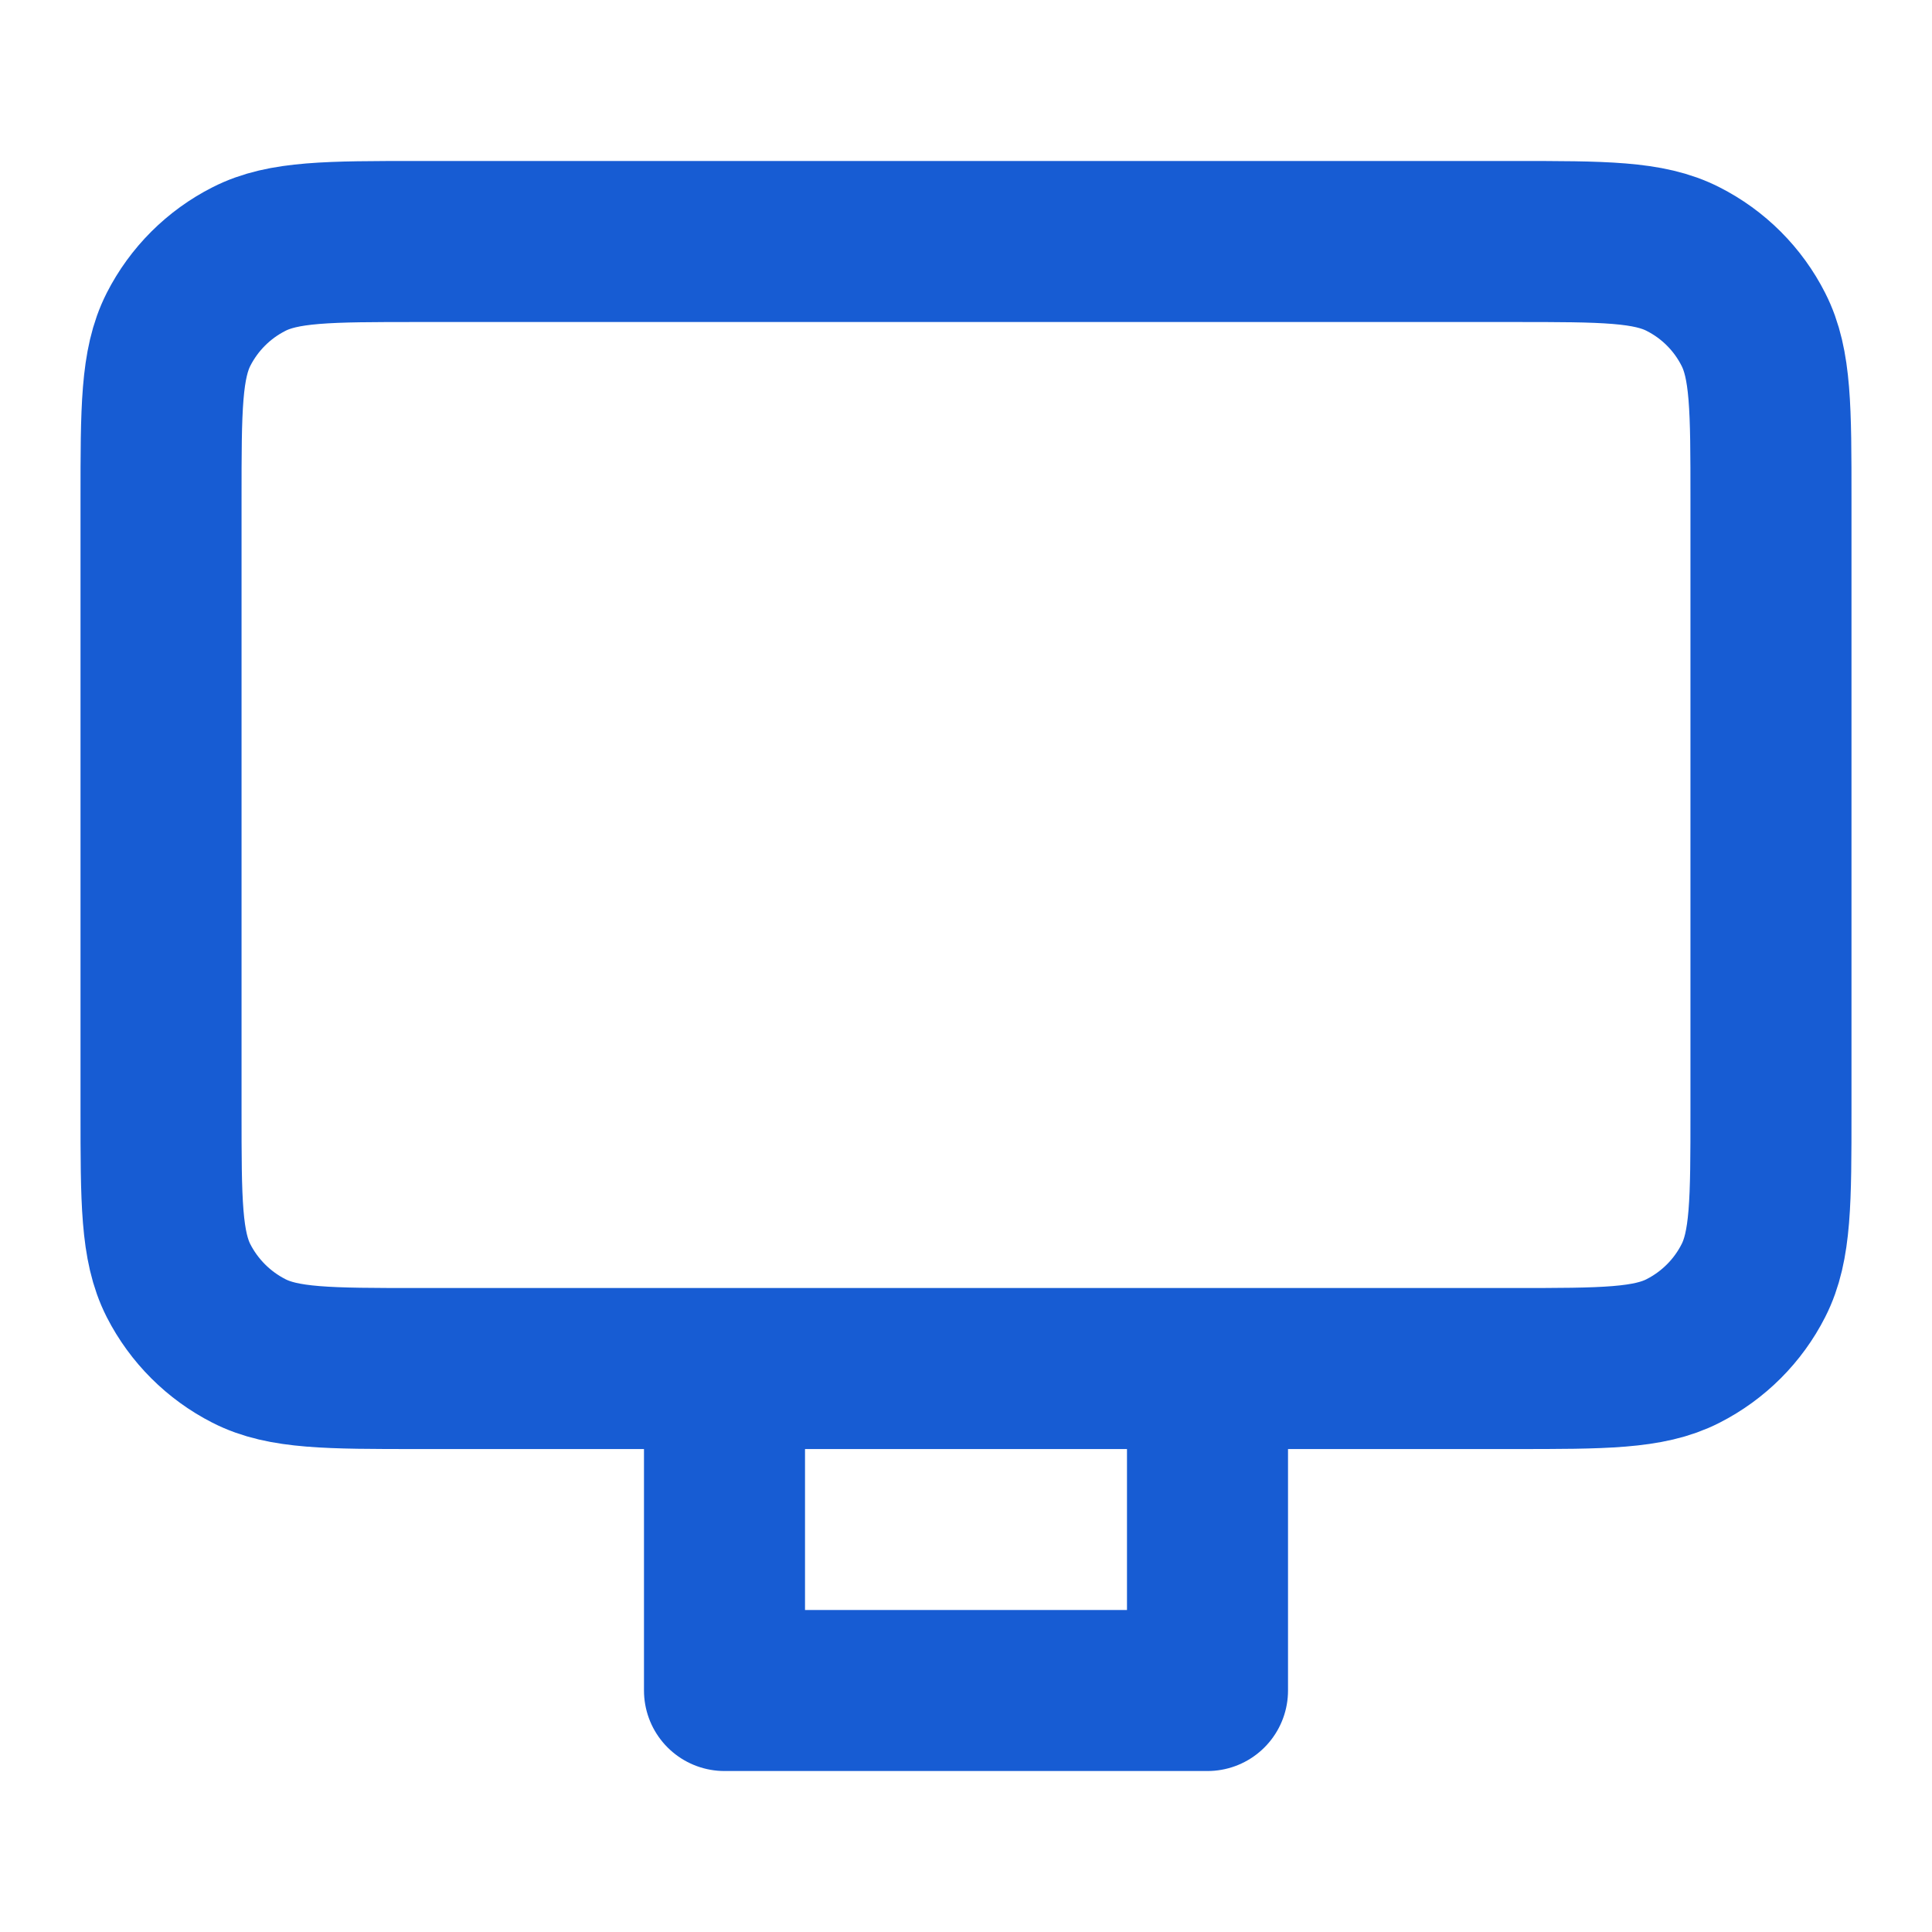
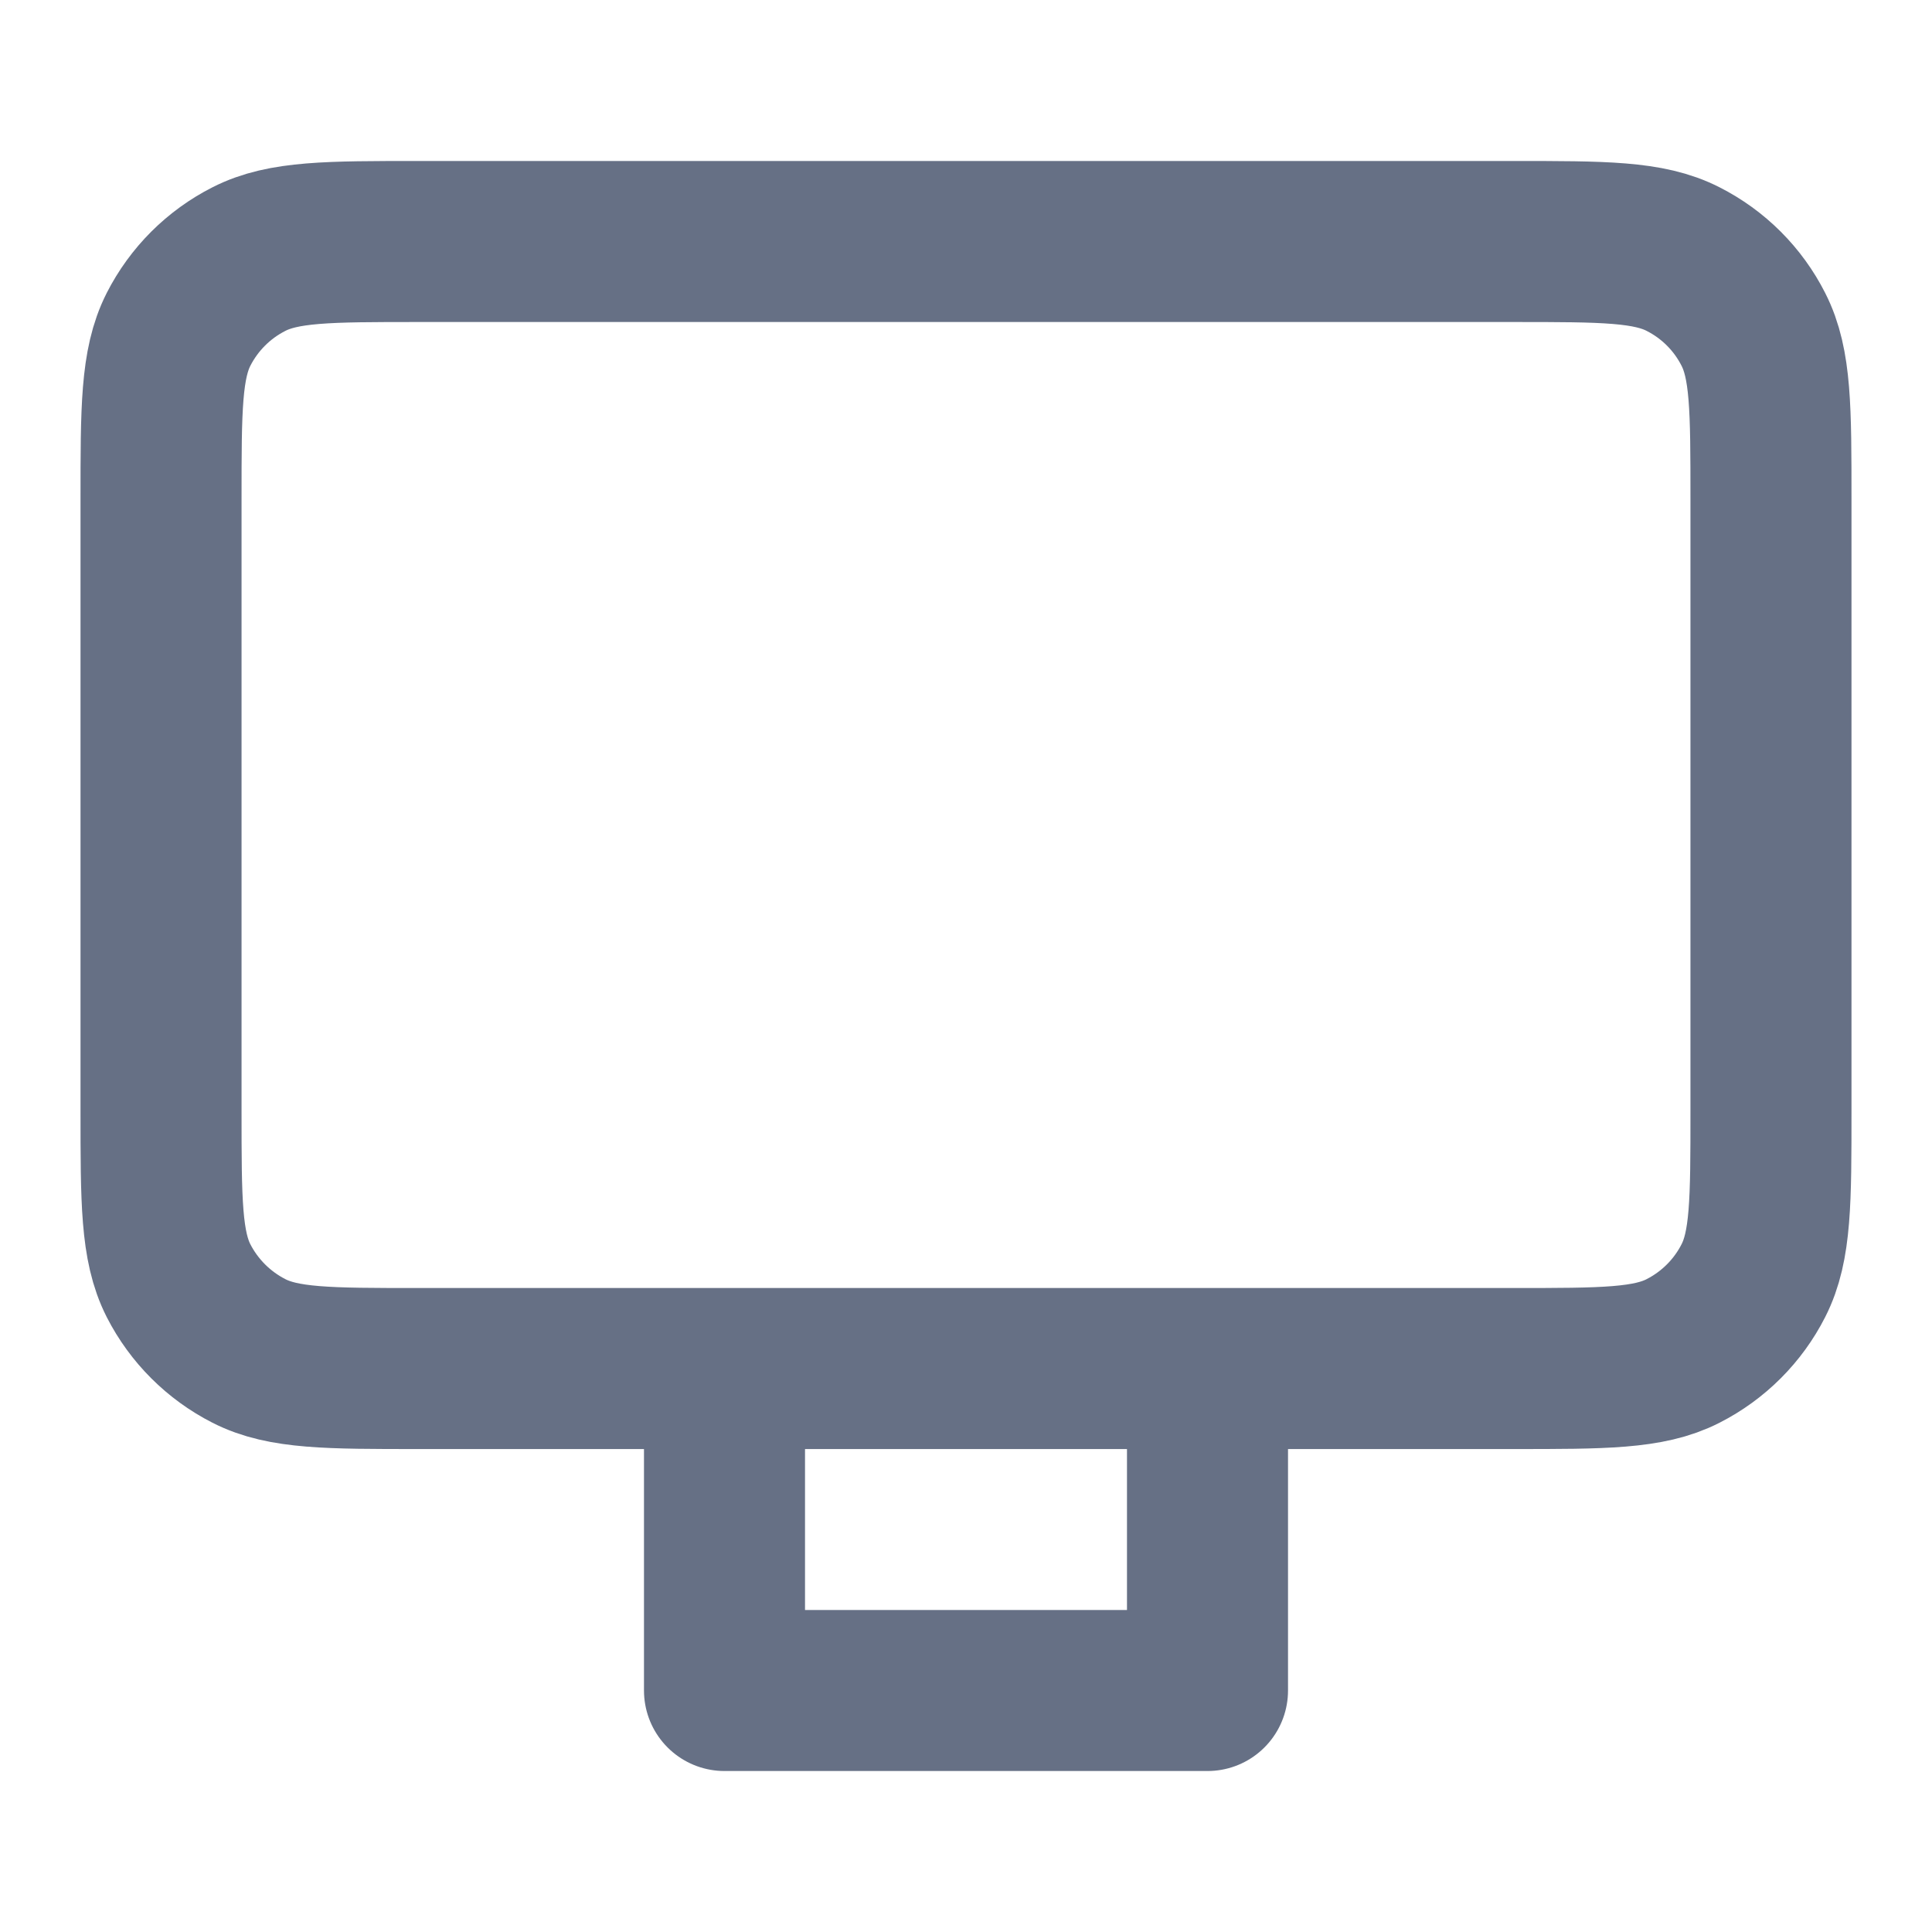
- <svg xmlns="http://www.w3.org/2000/svg" width="20" height="20" viewBox="0 0 20 20" fill="none">
-   <path d="M12.5 14.167V17.5H7.5V14.167M4.333 14.167H15.666C16.6 14.167 17.067 14.167 17.423 13.985C17.737 13.825 17.992 13.57 18.151 13.257C18.333 12.9 18.333 12.433 18.333 11.5V5.167C18.333 4.233 18.333 3.767 18.151 3.41C17.992 3.096 17.737 2.841 17.423 2.682C17.067 2.5 16.6 2.5 15.666 2.5H4.333C3.4 2.5 2.933 2.5 2.577 2.682C2.263 2.841 2.008 3.096 1.848 3.41C1.667 3.767 1.667 4.233 1.667 5.167V11.5C1.667 12.433 1.667 12.9 1.848 13.257C2.008 13.57 2.263 13.825 2.577 13.985C2.933 14.167 3.4 14.167 4.333 14.167Z" stroke="#175CD3" stroke-width="1.667" stroke-linecap="round" stroke-linejoin="round" />
+ <svg xmlns="http://www.w3.org/2000/svg" viewBox="0 0 20 20">
+   <path d="M12.5 14.167V17.5H7.5V14.167M4.333 14.167H15.666C16.6 14.167 17.067 14.167 17.423 13.985C17.737 13.825 17.992 13.57 18.151 13.257C18.333 12.9 18.333 12.433 18.333 11.5V5.167C18.333 4.233 18.333 3.767 18.151 3.41C17.992 3.096 17.737 2.841 17.423 2.682C17.067 2.5 16.6 2.5 15.666 2.5H4.333C3.4 2.5 2.933 2.5 2.577 2.682C2.263 2.841 2.008 3.096 1.848 3.41C1.667 3.767 1.667 4.233 1.667 5.167V11.5C1.667 12.433 1.667 12.9 1.848 13.257C2.008 13.57 2.263 13.825 2.577 13.985C2.933 14.167 3.4 14.167 4.333 14.167Z" stroke="#667085" stroke-width="1.667" stroke-linecap="round" stroke-linejoin="round" fill="none" />
</svg>
